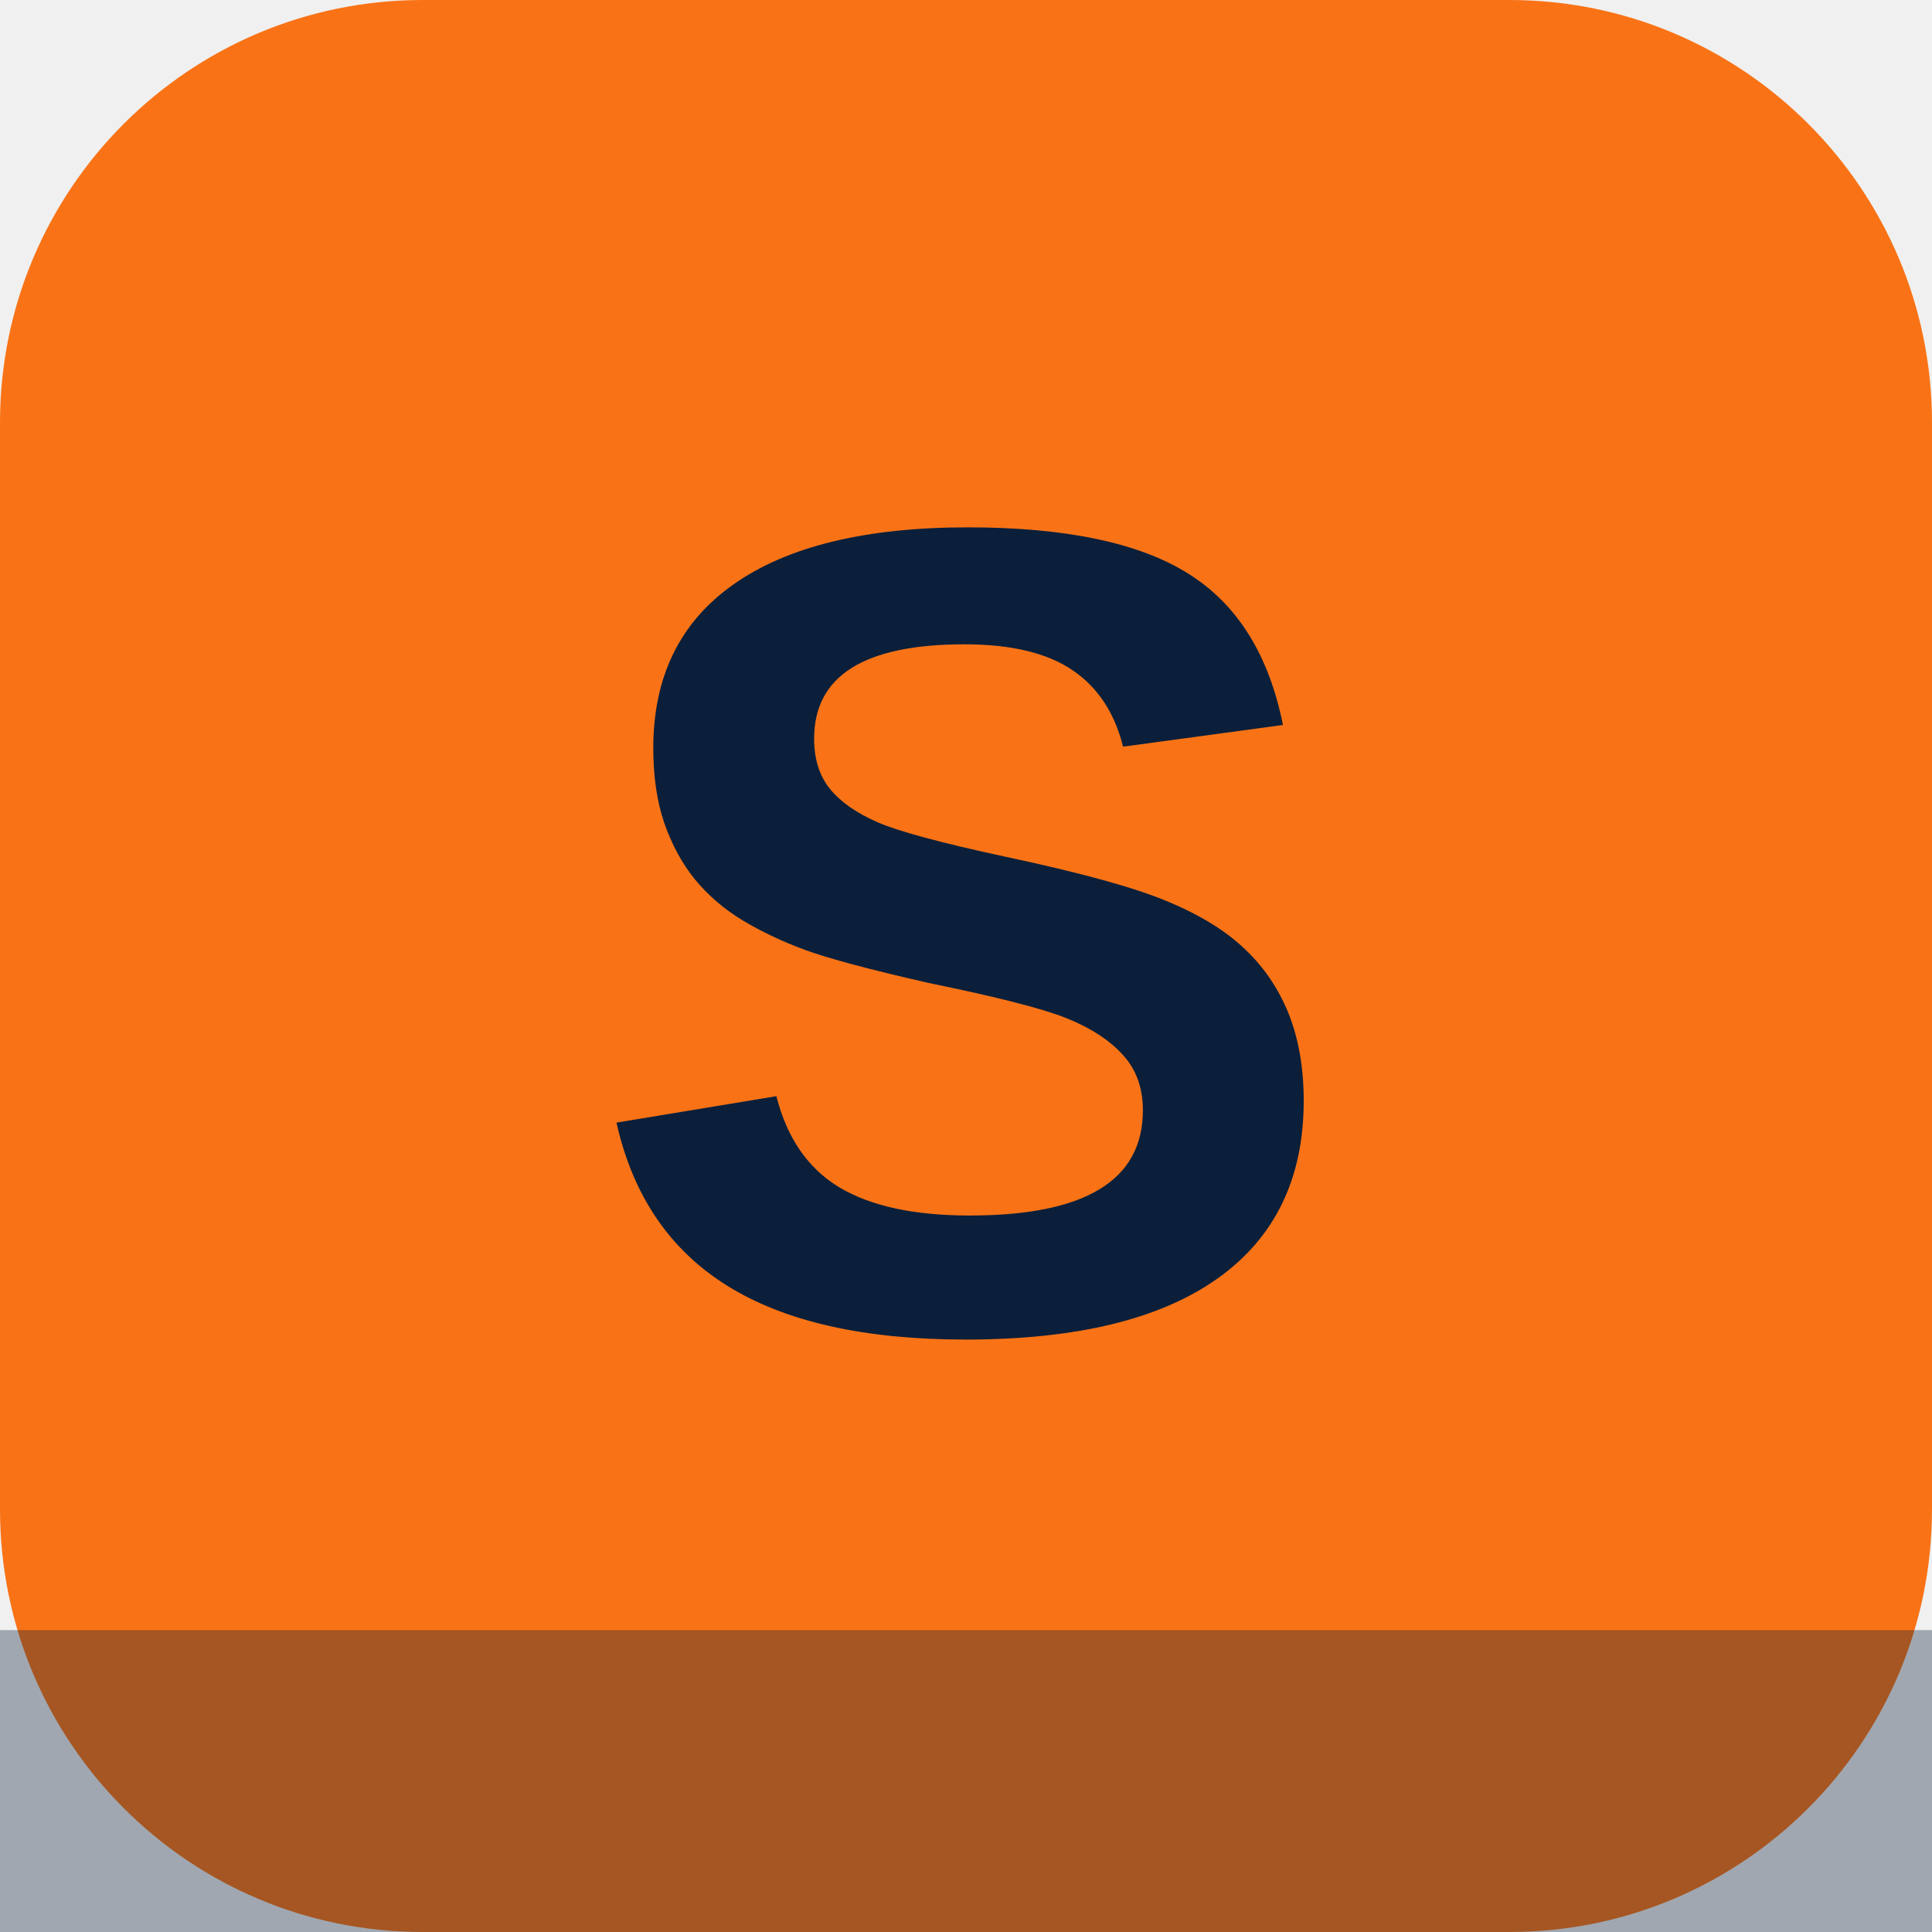
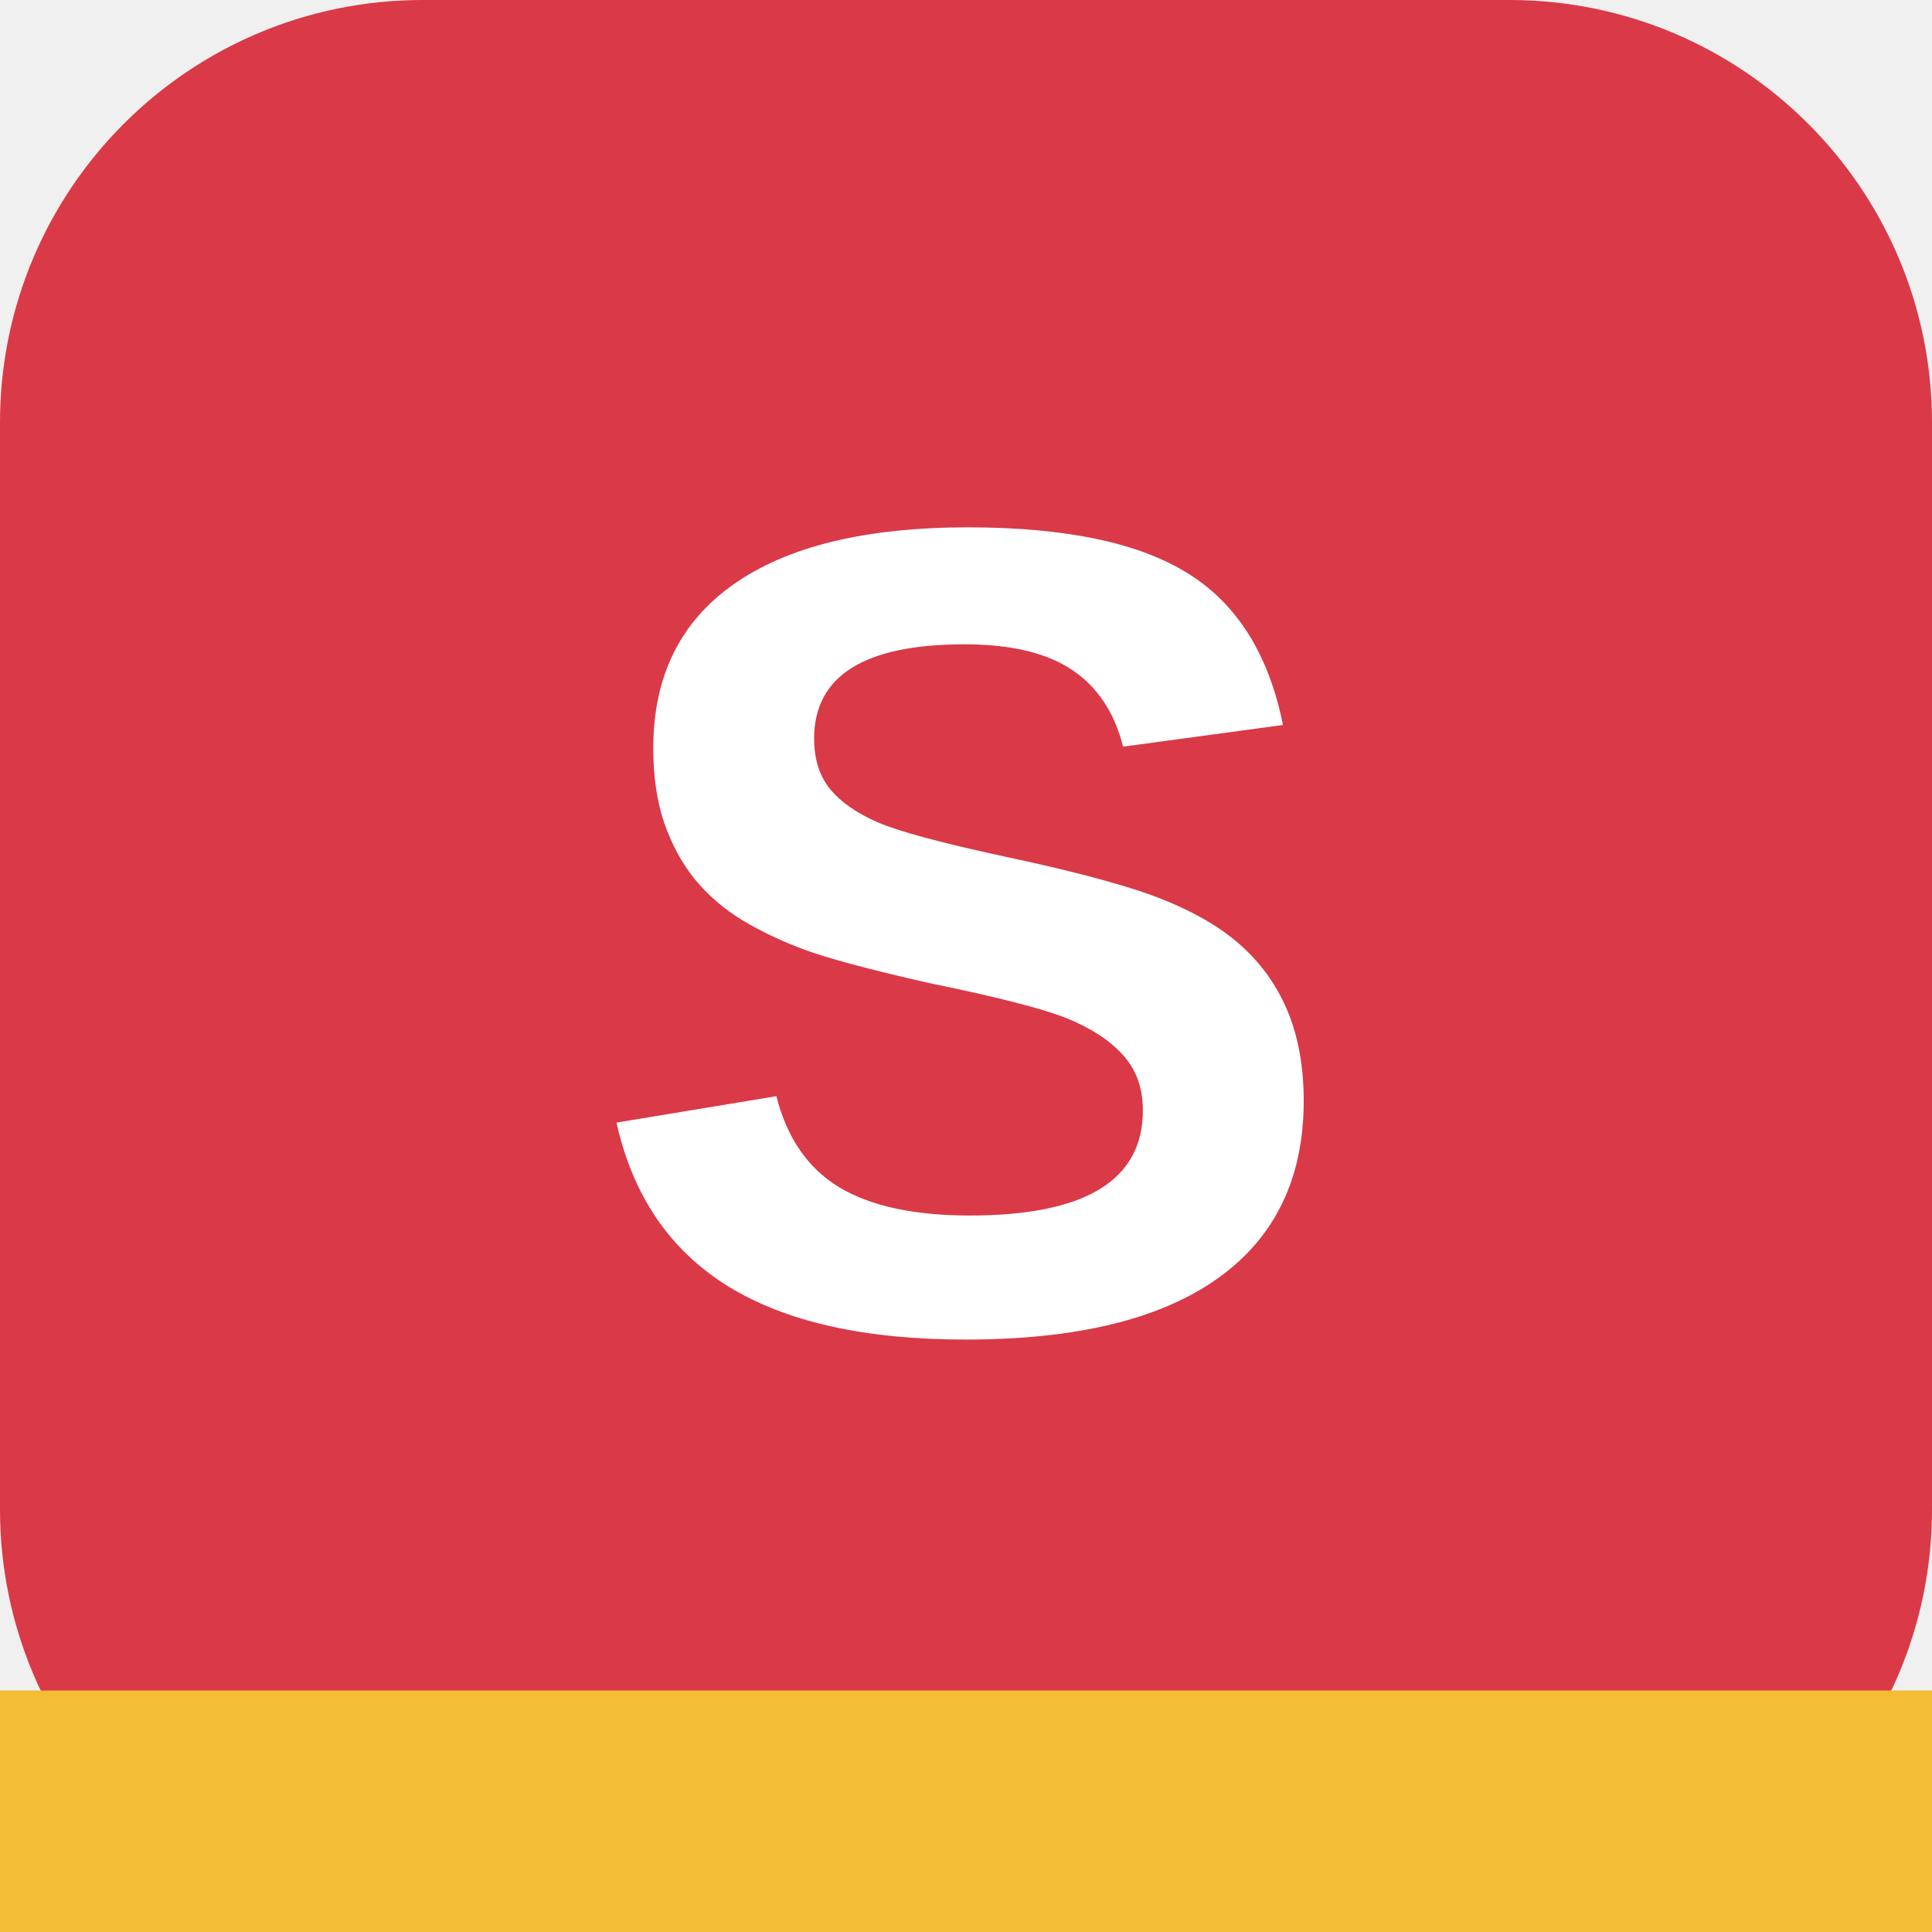
<svg xmlns="http://www.w3.org/2000/svg" viewBox="0 0 64 64">
-   <rect width="64" height="64" rx="14" fill="#F97316" />
-   <path d="M0 54h64v10H0z" fill="#0B1F3A" opacity=".35" />
-   <text x="32" y="44" font-family="Arial Narrow, Arial, sans-serif" font-size="38" font-weight="700" text-anchor="middle" fill="#0B1F3A">S</text>
+   <rect width="64" height="64" rx="14" fill="#DA3948" />
+   <path d="M0 56h64v8H0z" fill="#F3BE34" />
+   <text x="32" y="44" font-family="Arial Narrow, Arial, sans-serif" font-size="38" font-weight="700" text-anchor="middle" fill="#FFFFFF">S</text>
</svg>
